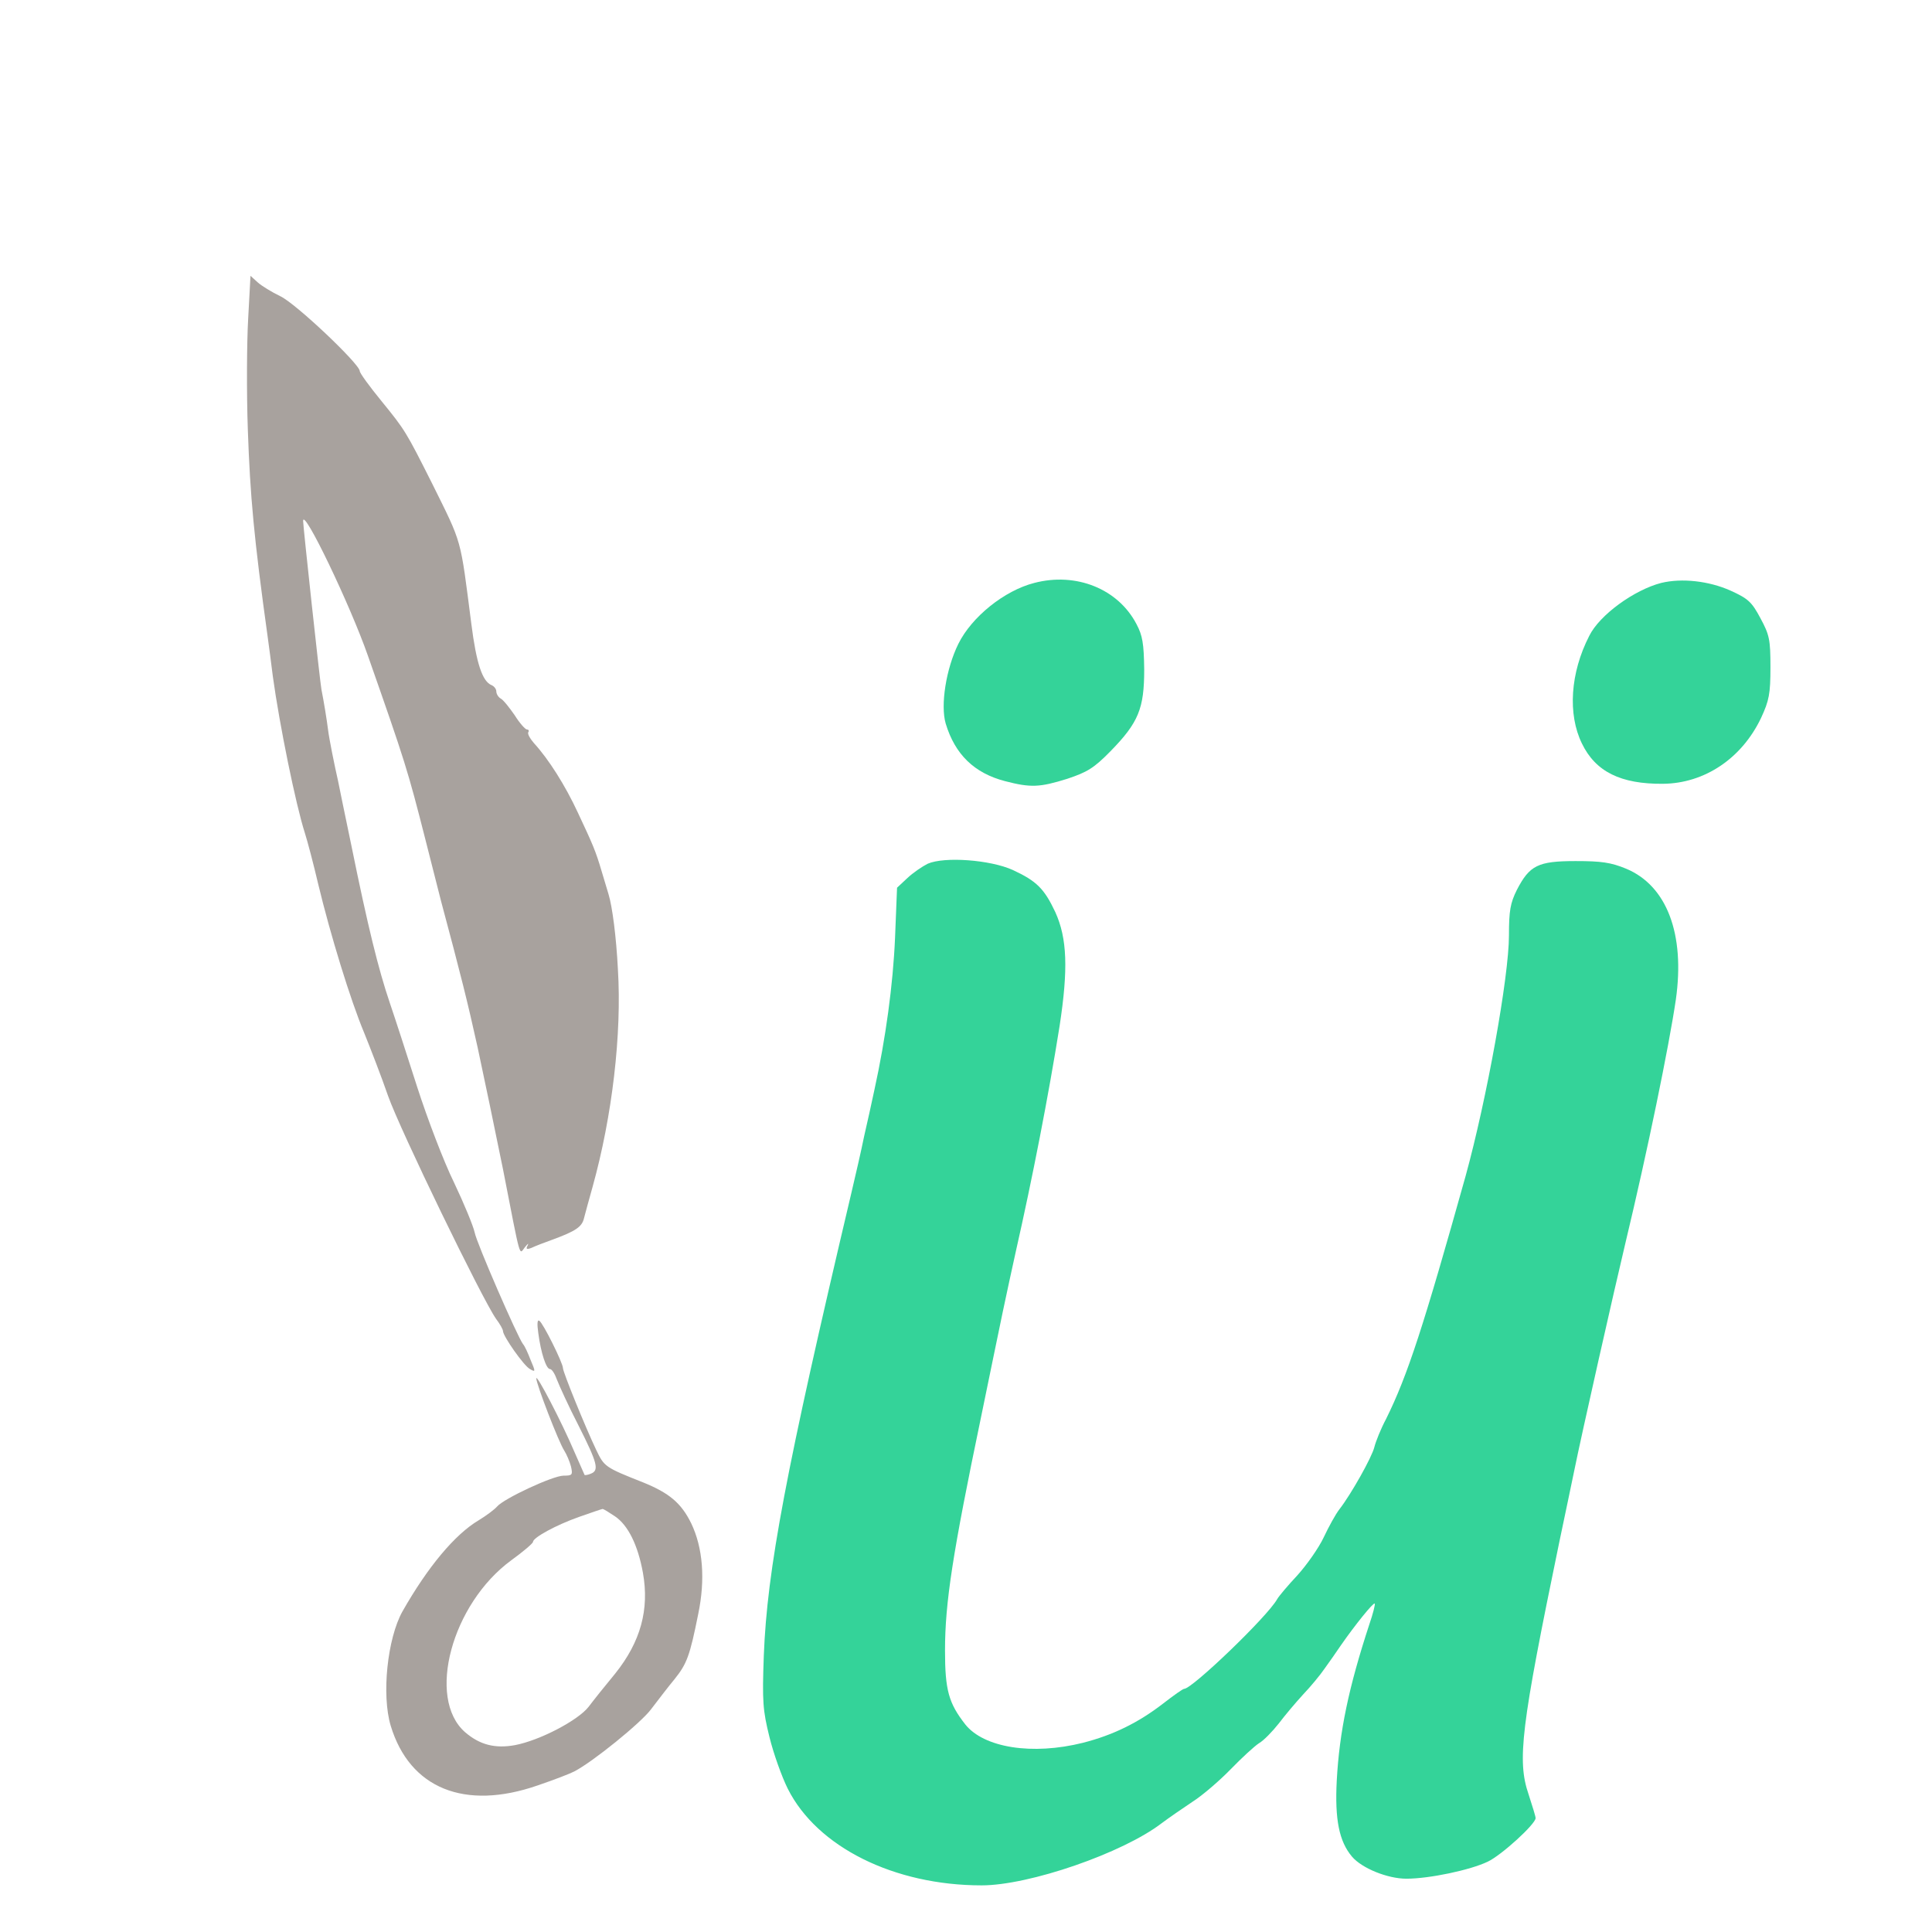
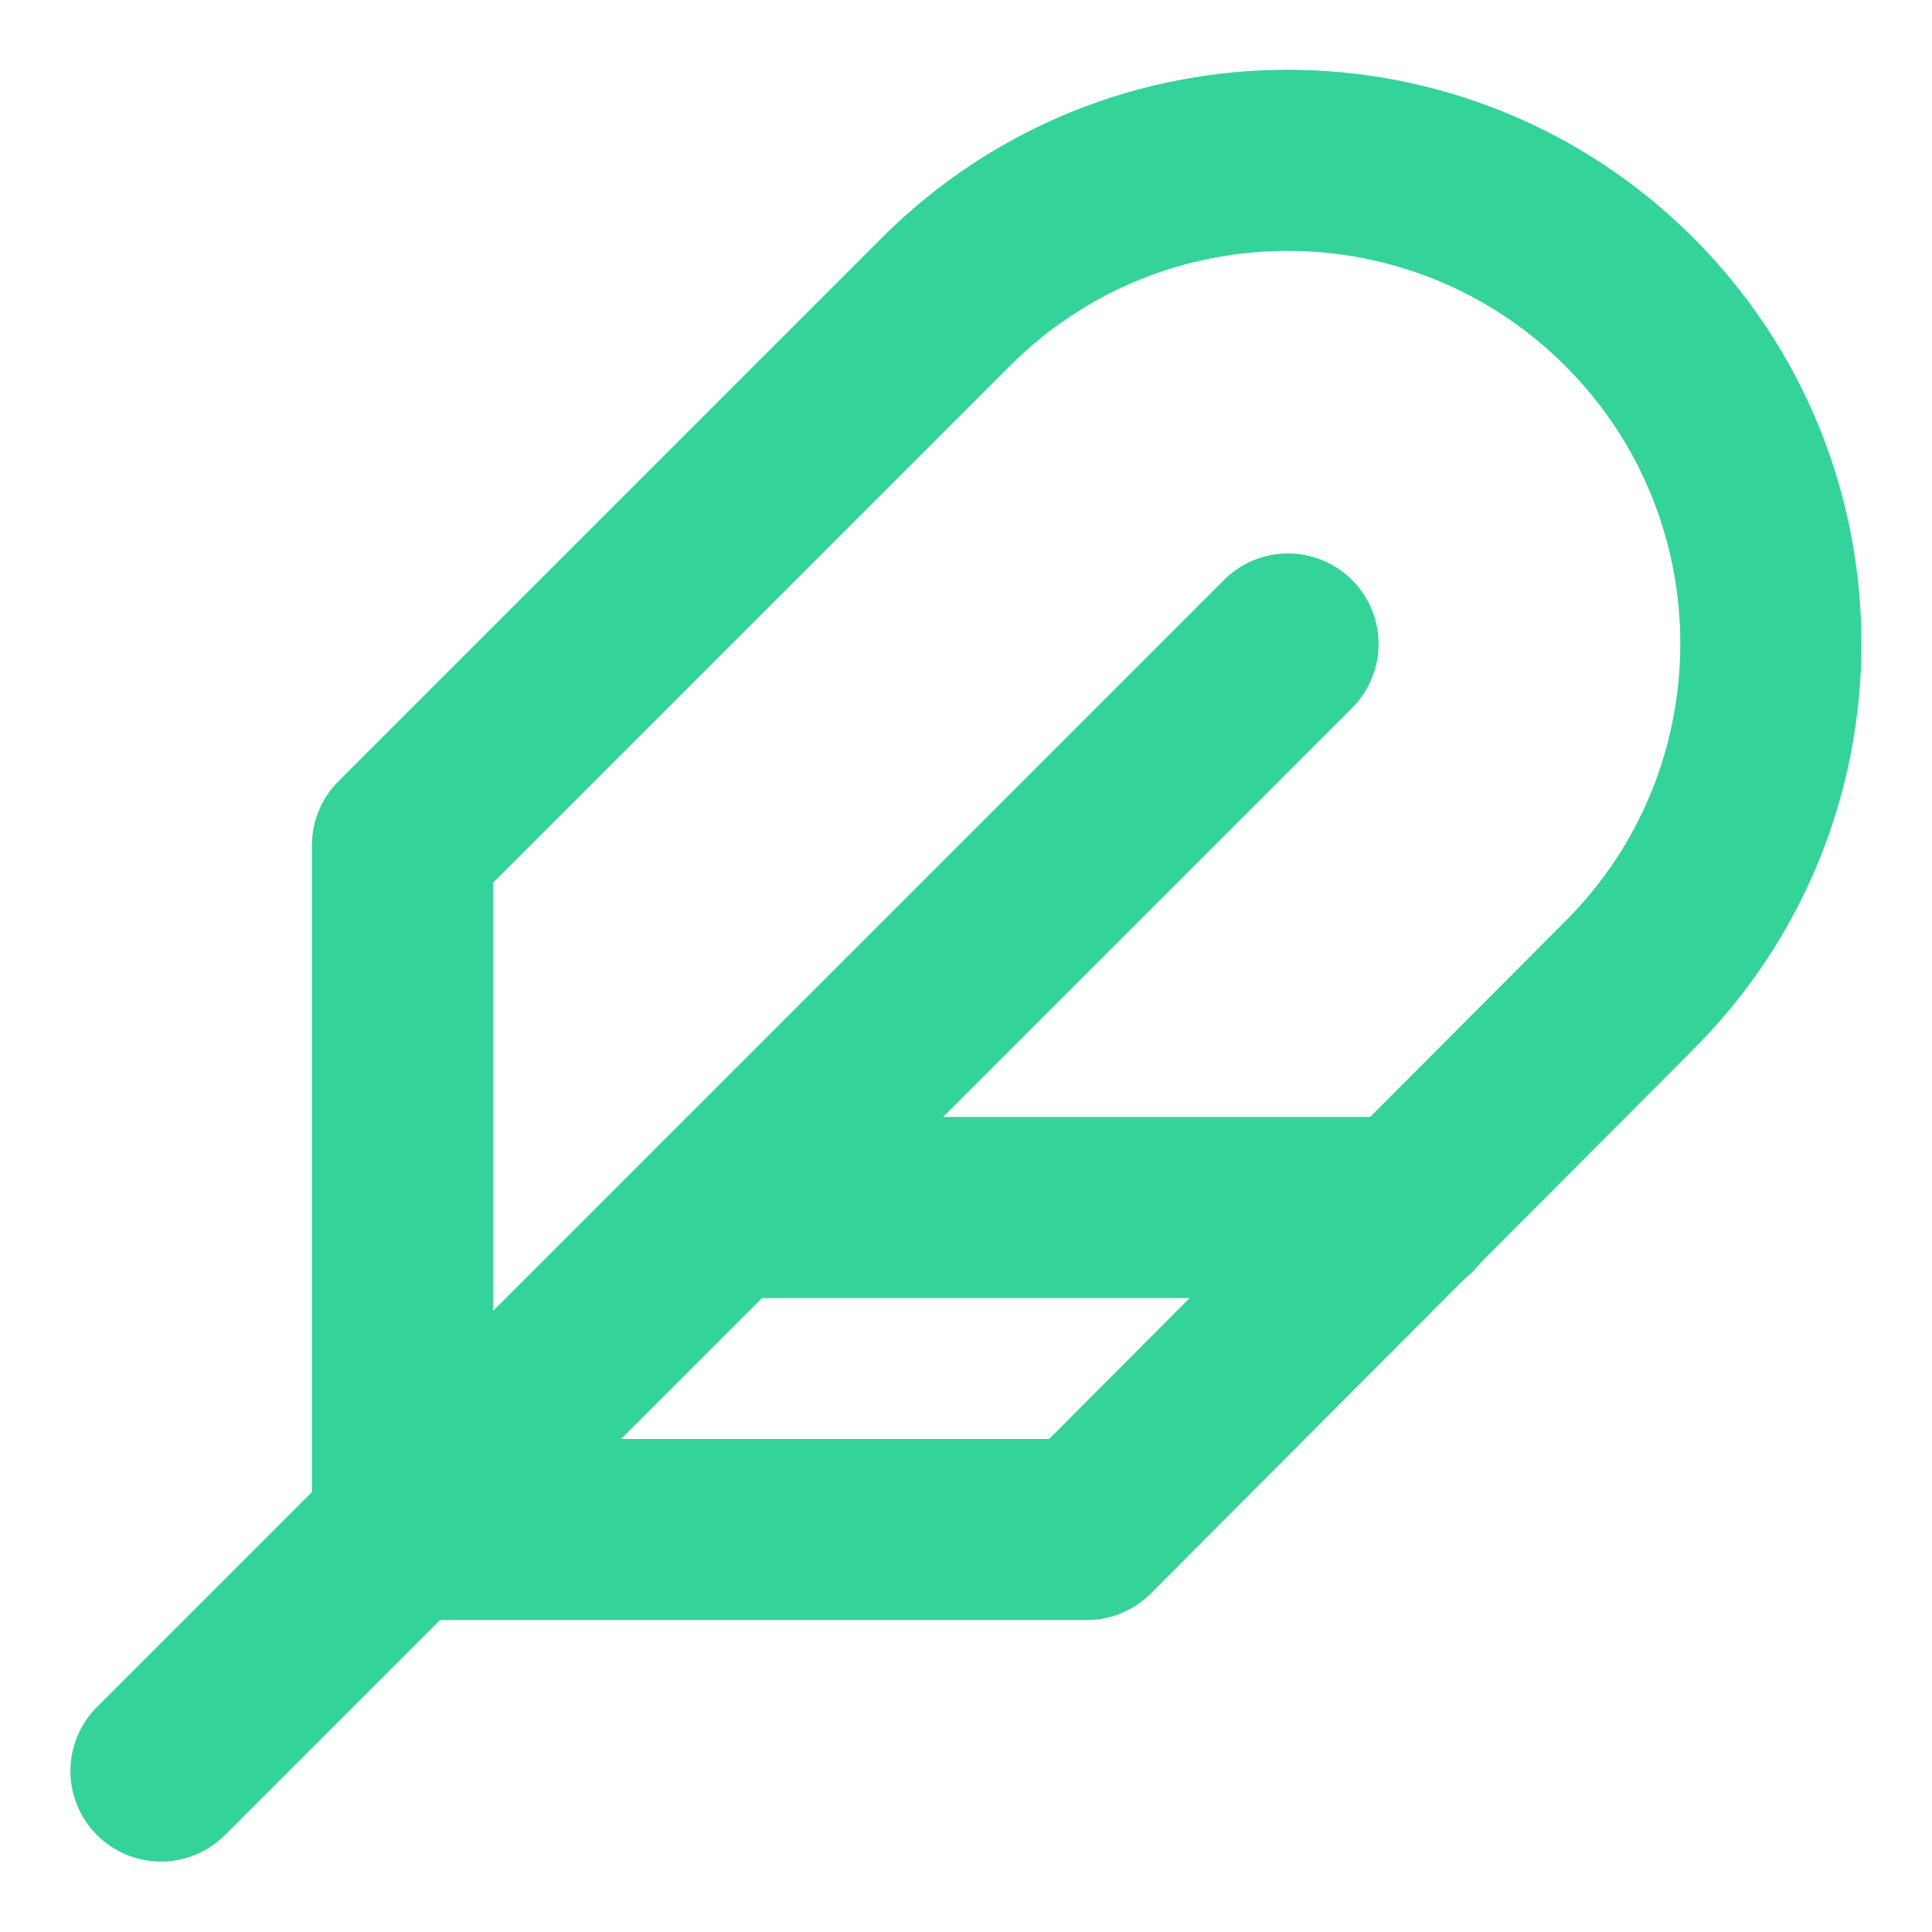
- <svg xmlns="http://www.w3.org/2000/svg" version="1.0" width="580pt" height="580pt" viewBox="0 0 580 580" preserveAspectRatio="xMidYMid meet">
-   <g transform="translate(0,580) scale(0.1,-0.1)" fill="#000000" stroke="none">
-     <path fill="rgb(168 162 158)" d="M745 4843 c-4 -70 -5 -220 -1 -333 7 -199 18 -323 60 -625 3 -22 10 -74 15 -115 20 -146 69 -386 96 -470 8 -25 26 -93 40 -153 37 -154 97 -349 138 -447 19 -47 52 -132 72 -190 36 -102 282 -609 324 -669 12 -16 21 -32 21 -37 0 -15 63 -105 81 -114 17 -10 17 -8 2 27 -8 21 -18 43 -23 48 -17 23 -139 303 -145 335 -4 19 -32 87 -62 150 -31 63 -80 192 -110 285 -30 94 -67 208 -83 255 -34 100 -66 230 -115 471 -20 96 -38 183 -40 194 -11 48 -27 128 -30 153 -4 32 -13 87 -20 122 -4 20 -55 490 -55 506 0 42 141 -251 195 -406 112 -319 119 -342 172 -550 19 -74 40 -157 47 -185 60 -224 79 -300 110 -440 19 -88 53 -252 76 -365 55 -282 48 -256 66 -234 9 11 12 13 8 5 -6 -11 -3 -13 12 -7 10 5 39 16 64 25 68 25 87 38 93 63 3 13 15 55 26 95 59 212 88 459 76 653 -5 99 -17 189 -28 225 -2 6 -11 37 -21 70 -18 61 -26 79 -71 175 -38 82 -88 161 -132 209 -12 14 -20 28 -17 33 3 4 1 8 -4 8 -5 0 -22 19 -37 43 -16 23 -34 46 -42 50 -7 4 -13 14 -13 21 0 8 -7 16 -14 19 -28 11 -46 66 -61 184 -34 263 -26 236 -118 422 -78 155 -81 160 -151 246 -36 44 -66 85 -66 91 0 21 -193 204 -239 225 -25 12 -56 31 -67 41 l-22 20 -7 -129z" />
-     <path fill="rgb(52 211 153)" d="M3105 4050 c-90 -23 -188 -102 -228 -183 -37 -75 -54 -184 -38 -239 28 -93 86 -149 178 -173 77 -20 104 -19 187 7 60 20 80 32 130 83 84 86 101 128 101 245 -1 78 -5 102 -23 136 -55 106 -181 157 -307 124z" />
-     <path fill="rgb(52 211 153)" d="M4987 4050 c-81 -21 -185 -96 -216 -159 -57 -111 -65 -235 -22 -323 41 -85 117 -122 243 -121 125 1 237 76 295 198 24 52 28 72 28 152 0 83 -3 97 -30 147 -26 49 -37 59 -90 83 -65 29 -146 38 -208 23z" />
-     <path fill="rgb(52 211 153)" d="M2785 3207 c-16 -8 -44 -27 -61 -43 l-31 -29 -6 -150 c-6 -141 -28 -302 -62 -457 -8 -38 -22 -101 -31 -140 -8 -40 -26 -118 -39 -173 -196 -830 -252 -1127 -262 -1385 -5 -139 -3 -164 17 -245 12 -49 37 -119 55 -155 88 -175 319 -290 582 -290 143 0 424 97 541 187 20 15 62 44 92 64 30 19 82 64 115 98 33 34 71 69 85 78 14 8 40 35 59 59 18 24 51 63 73 87 22 23 51 58 64 77 14 19 36 51 49 70 43 62 98 130 102 126 2 -2 -5 -30 -16 -62 -62 -189 -90 -322 -98 -470 -6 -116 7 -182 46 -228 30 -35 107 -66 163 -66 69 0 192 26 244 51 41 19 144 113 144 131 0 5 -10 37 -21 71 -35 102 -23 201 92 757 17 80 37 177 45 215 22 109 121 547 154 685 66 275 130 587 151 729 28 197 -27 342 -149 393 -46 19 -75 23 -152 23 -113 0 -138 -13 -176 -86 -20 -40 -24 -63 -24 -137 0 -124 -67 -493 -130 -722 -126 -450 -174 -599 -239 -730 -16 -30 -31 -68 -35 -84 -7 -30 -70 -142 -105 -187 -11 -14 -32 -52 -47 -84 -15 -32 -51 -83 -79 -114 -29 -31 -56 -63 -61 -72 -29 -52 -255 -269 -279 -269 -4 0 -32 -20 -63 -44 -75 -58 -151 -95 -241 -118 -152 -38 -297 -15 -353 55 -50 64 -61 103 -61 222 0 144 23 292 108 700 25 121 54 263 65 315 11 52 29 136 40 185 49 216 98 467 131 675 26 170 23 263 -13 342 -33 70 -56 93 -127 126 -68 31 -206 41 -256 19z" />
-     <path fill="rgb(168 162 158)" d="M1616 1798 c8 -61 24 -108 35 -108 6 0 15 -15 21 -32 7 -18 35 -80 65 -138 57 -113 62 -134 37 -144 -9 -4 -18 -5 -19 -4 -1 2 -14 32 -30 68 -40 94 -115 237 -115 222 0 -17 67 -191 84 -217 7 -11 16 -32 20 -47 6 -26 4 -28 -22 -28 -32 0 -180 -69 -200 -93 -8 -9 -32 -27 -55 -41 -71 -42 -153 -140 -229 -274 -45 -81 -63 -250 -35 -343 57 -188 222 -255 441 -179 50 17 99 36 110 42 56 29 199 145 230 186 20 26 51 67 71 91 37 46 46 70 71 195 22 105 14 200 -21 273 -30 61 -66 91 -145 123 -114 45 -116 47 -140 97 -32 67 -100 234 -100 246 0 15 -60 136 -71 142 -6 4 -7 -9 -3 -37z m230 -550 c40 -27 69 -87 84 -169 20 -111 -7 -208 -83 -303 -29 -35 -65 -80 -80 -100 -32 -41 -147 -101 -221 -115 -60 -11 -106 1 -150 39 -116 102 -40 385 139 516 36 26 65 51 65 55 0 13 70 51 138 75 37 13 69 24 71 24 3 0 19 -10 37 -22z" />
-   </g>
+ <svg xmlns="http://www.w3.org/2000/svg" viewBox="0 0 24 24" fill="none" stroke="#34d399" stroke-width="2.25" stroke-linecap="round" stroke-linejoin="round">
+   <path d="M20.24 12.24a6 6 0 0 0-8.49-8.49L5 10.5V19h8.5z" />
+   <path d="M16 8 2 22" />
+   <path d="M17.5 15 9 15" />
</svg>
